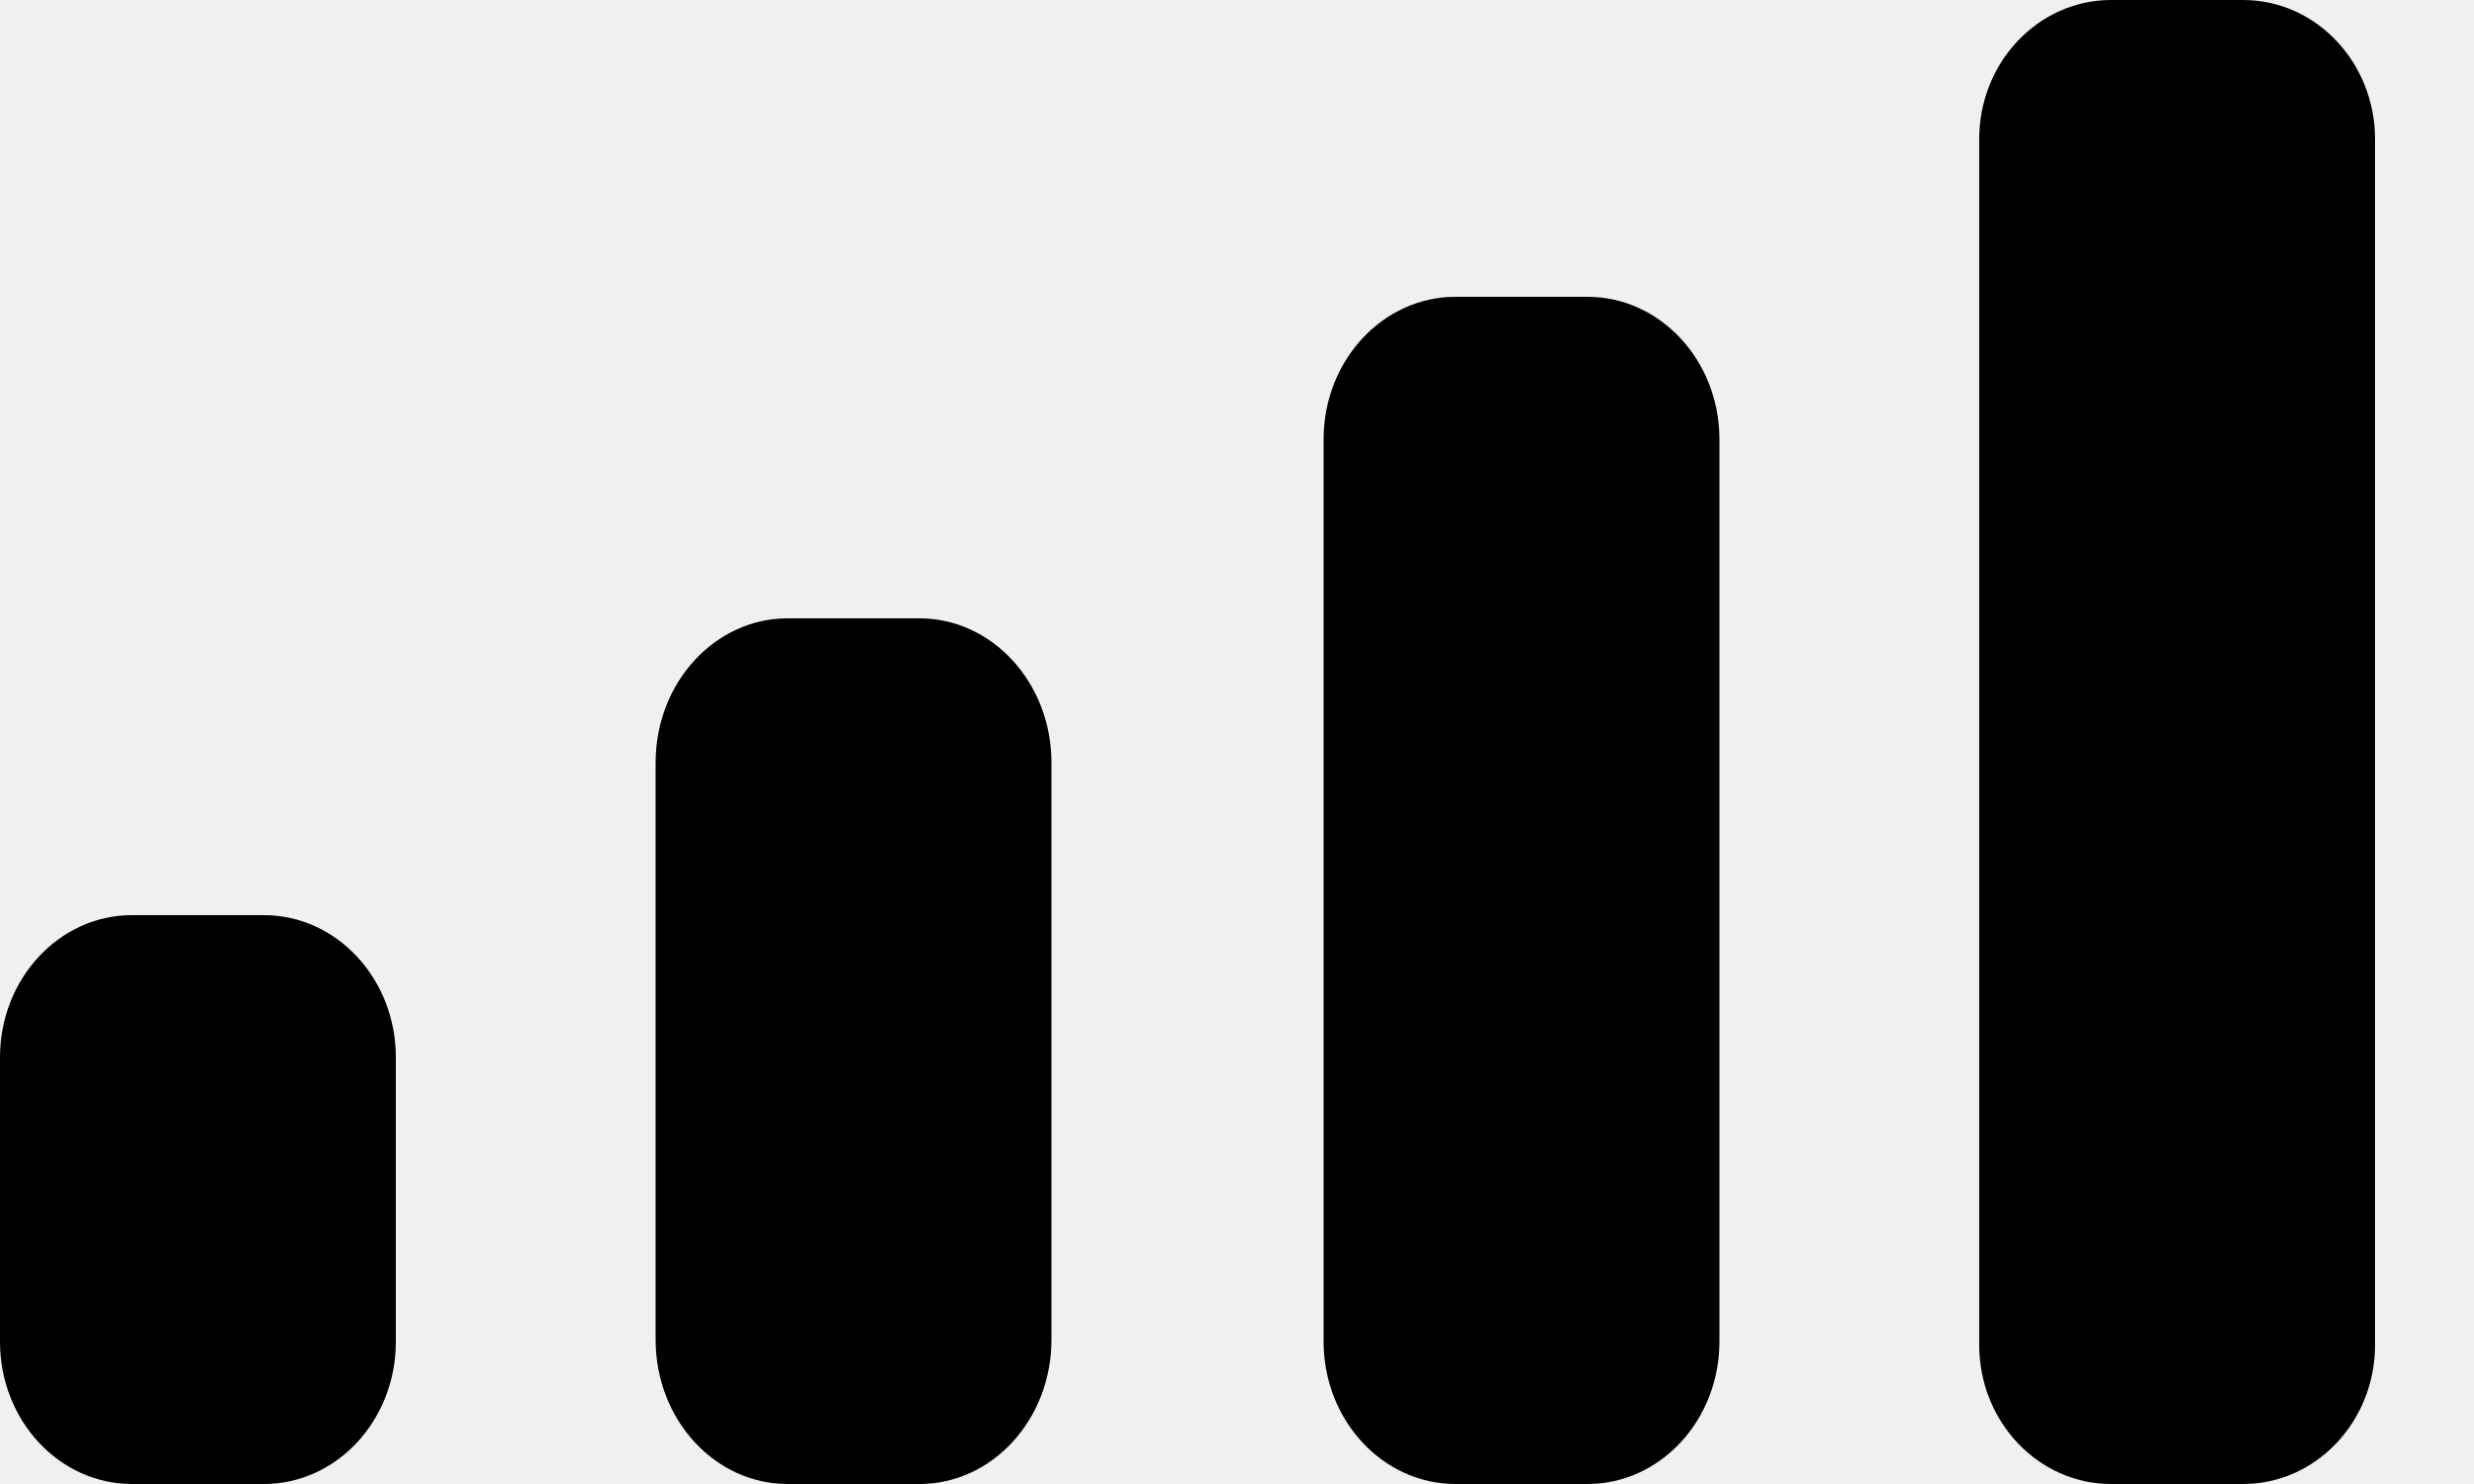
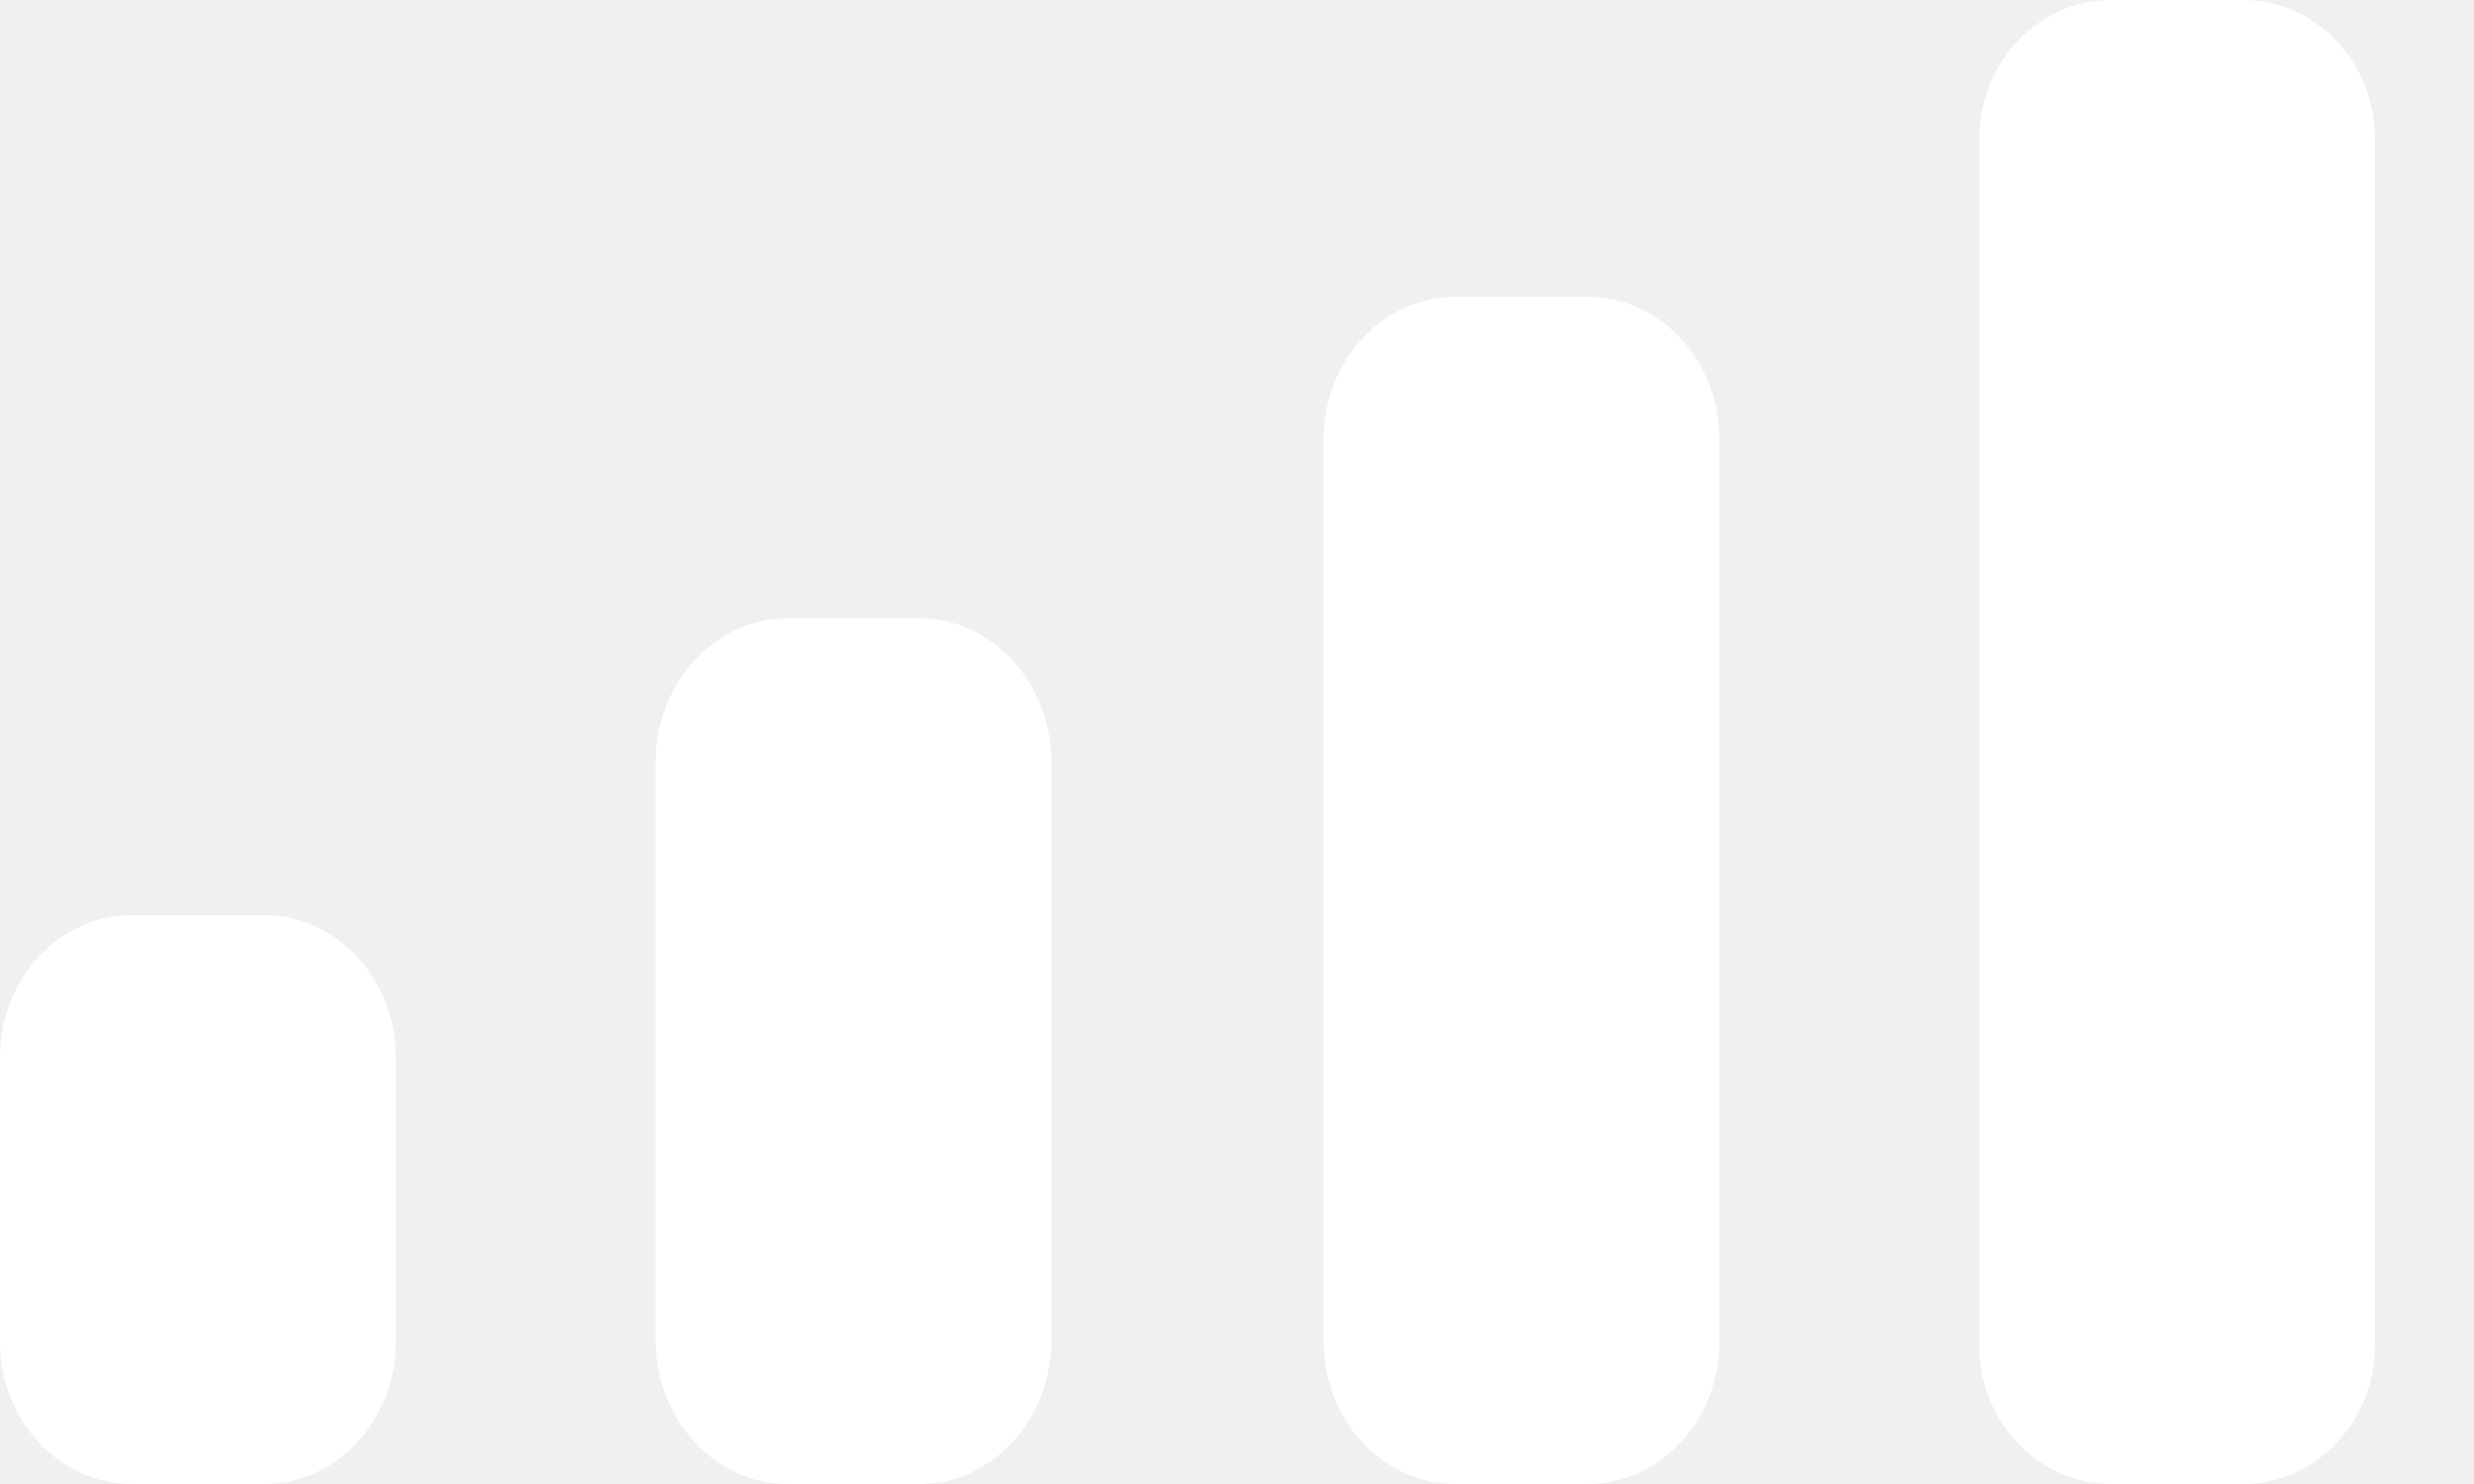
<svg xmlns="http://www.w3.org/2000/svg" width="20" height="12" viewBox="0 0 20 12" fill="none">
-   <path id="Cellular Connection" fill-rule="evenodd" clip-rule="evenodd" d="M19.2 1.125C19.2 0.504 18.722 0 18.133 0H17.067C16.478 0 16 0.504 16 1.125V10.875C16 11.496 16.478 12 17.067 12H18.133C18.722 12 19.2 11.496 19.2 10.875V1.125ZM11.767 2.4H12.833C13.422 2.4 13.9 2.916 13.9 3.552V10.848C13.9 11.484 13.422 12 12.833 12H11.767C11.178 12 10.7 11.484 10.7 10.848V3.552C10.7 2.916 11.178 2.4 11.767 2.4ZM7.433 5H6.367C5.778 5 5.3 5.522 5.3 6.167V10.833C5.3 11.478 5.778 12 6.367 12H7.433C8.022 12 8.5 11.478 8.5 10.833V6.167C8.5 5.522 8.022 5 7.433 5ZM2.133 7.4H1.067C0.478 7.4 0 7.915 0 8.55V10.85C0 11.485 0.478 12 1.067 12H2.133C2.722 12 3.2 11.485 3.2 10.85V8.55C3.2 7.915 2.722 7.4 2.133 7.4Z" fill="black" />
+   <path id="Cellular Connection" fill-rule="evenodd" clip-rule="evenodd" d="M19.2 1.125C19.2 0.504 18.722 0 18.133 0H17.067C16.478 0 16 0.504 16 1.125V10.875C16 11.496 16.478 12 17.067 12H18.133C18.722 12 19.2 11.496 19.2 10.875V1.125ZM11.767 2.4H12.833C13.422 2.4 13.9 2.916 13.9 3.552V10.848C13.9 11.484 13.422 12 12.833 12H11.767C11.178 12 10.7 11.484 10.7 10.848V3.552C10.7 2.916 11.178 2.4 11.767 2.4ZM7.433 5H6.367C5.778 5 5.3 5.522 5.3 6.167V10.833C5.3 11.478 5.778 12 6.367 12H7.433C8.022 12 8.5 11.478 8.5 10.833V6.167C8.5 5.522 8.022 5 7.433 5ZM2.133 7.4H1.067C0.478 7.4 0 7.915 0 8.55V10.85C0 11.485 0.478 12 1.067 12H2.133C2.722 12 3.2 11.485 3.2 10.85V8.55C3.2 7.915 2.722 7.4 2.133 7.4Z" fill="white" />
</svg>
